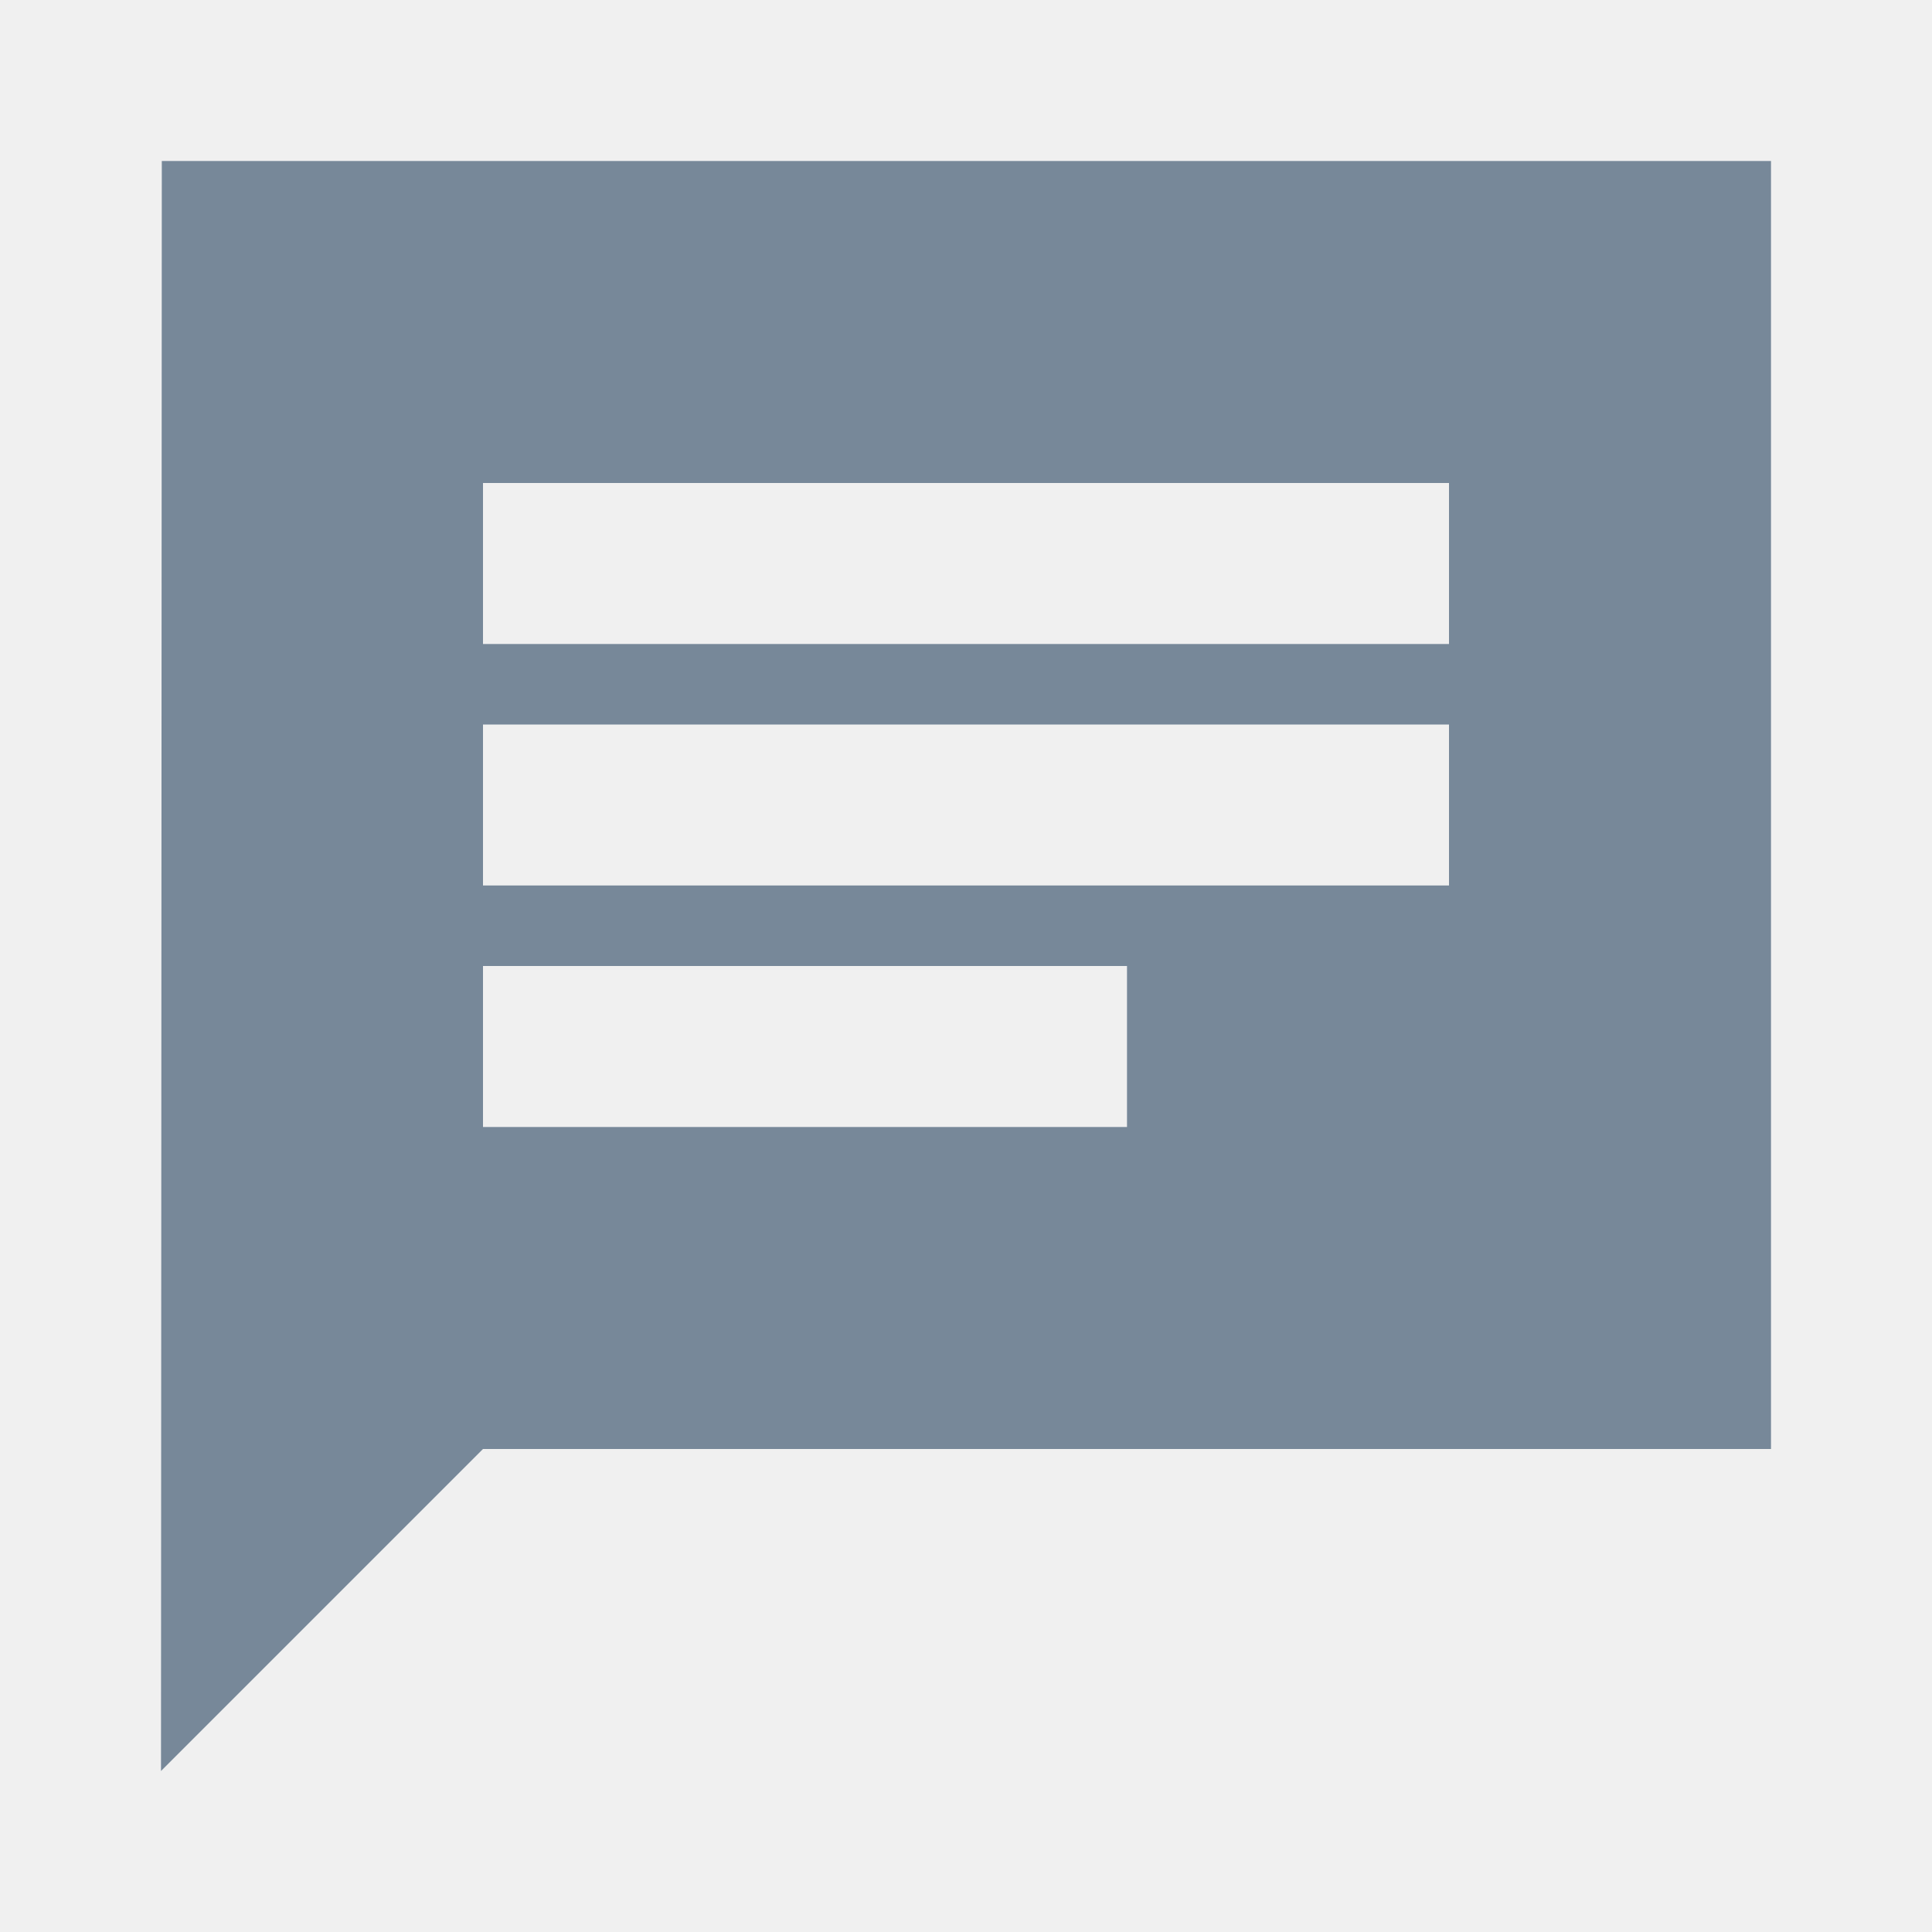
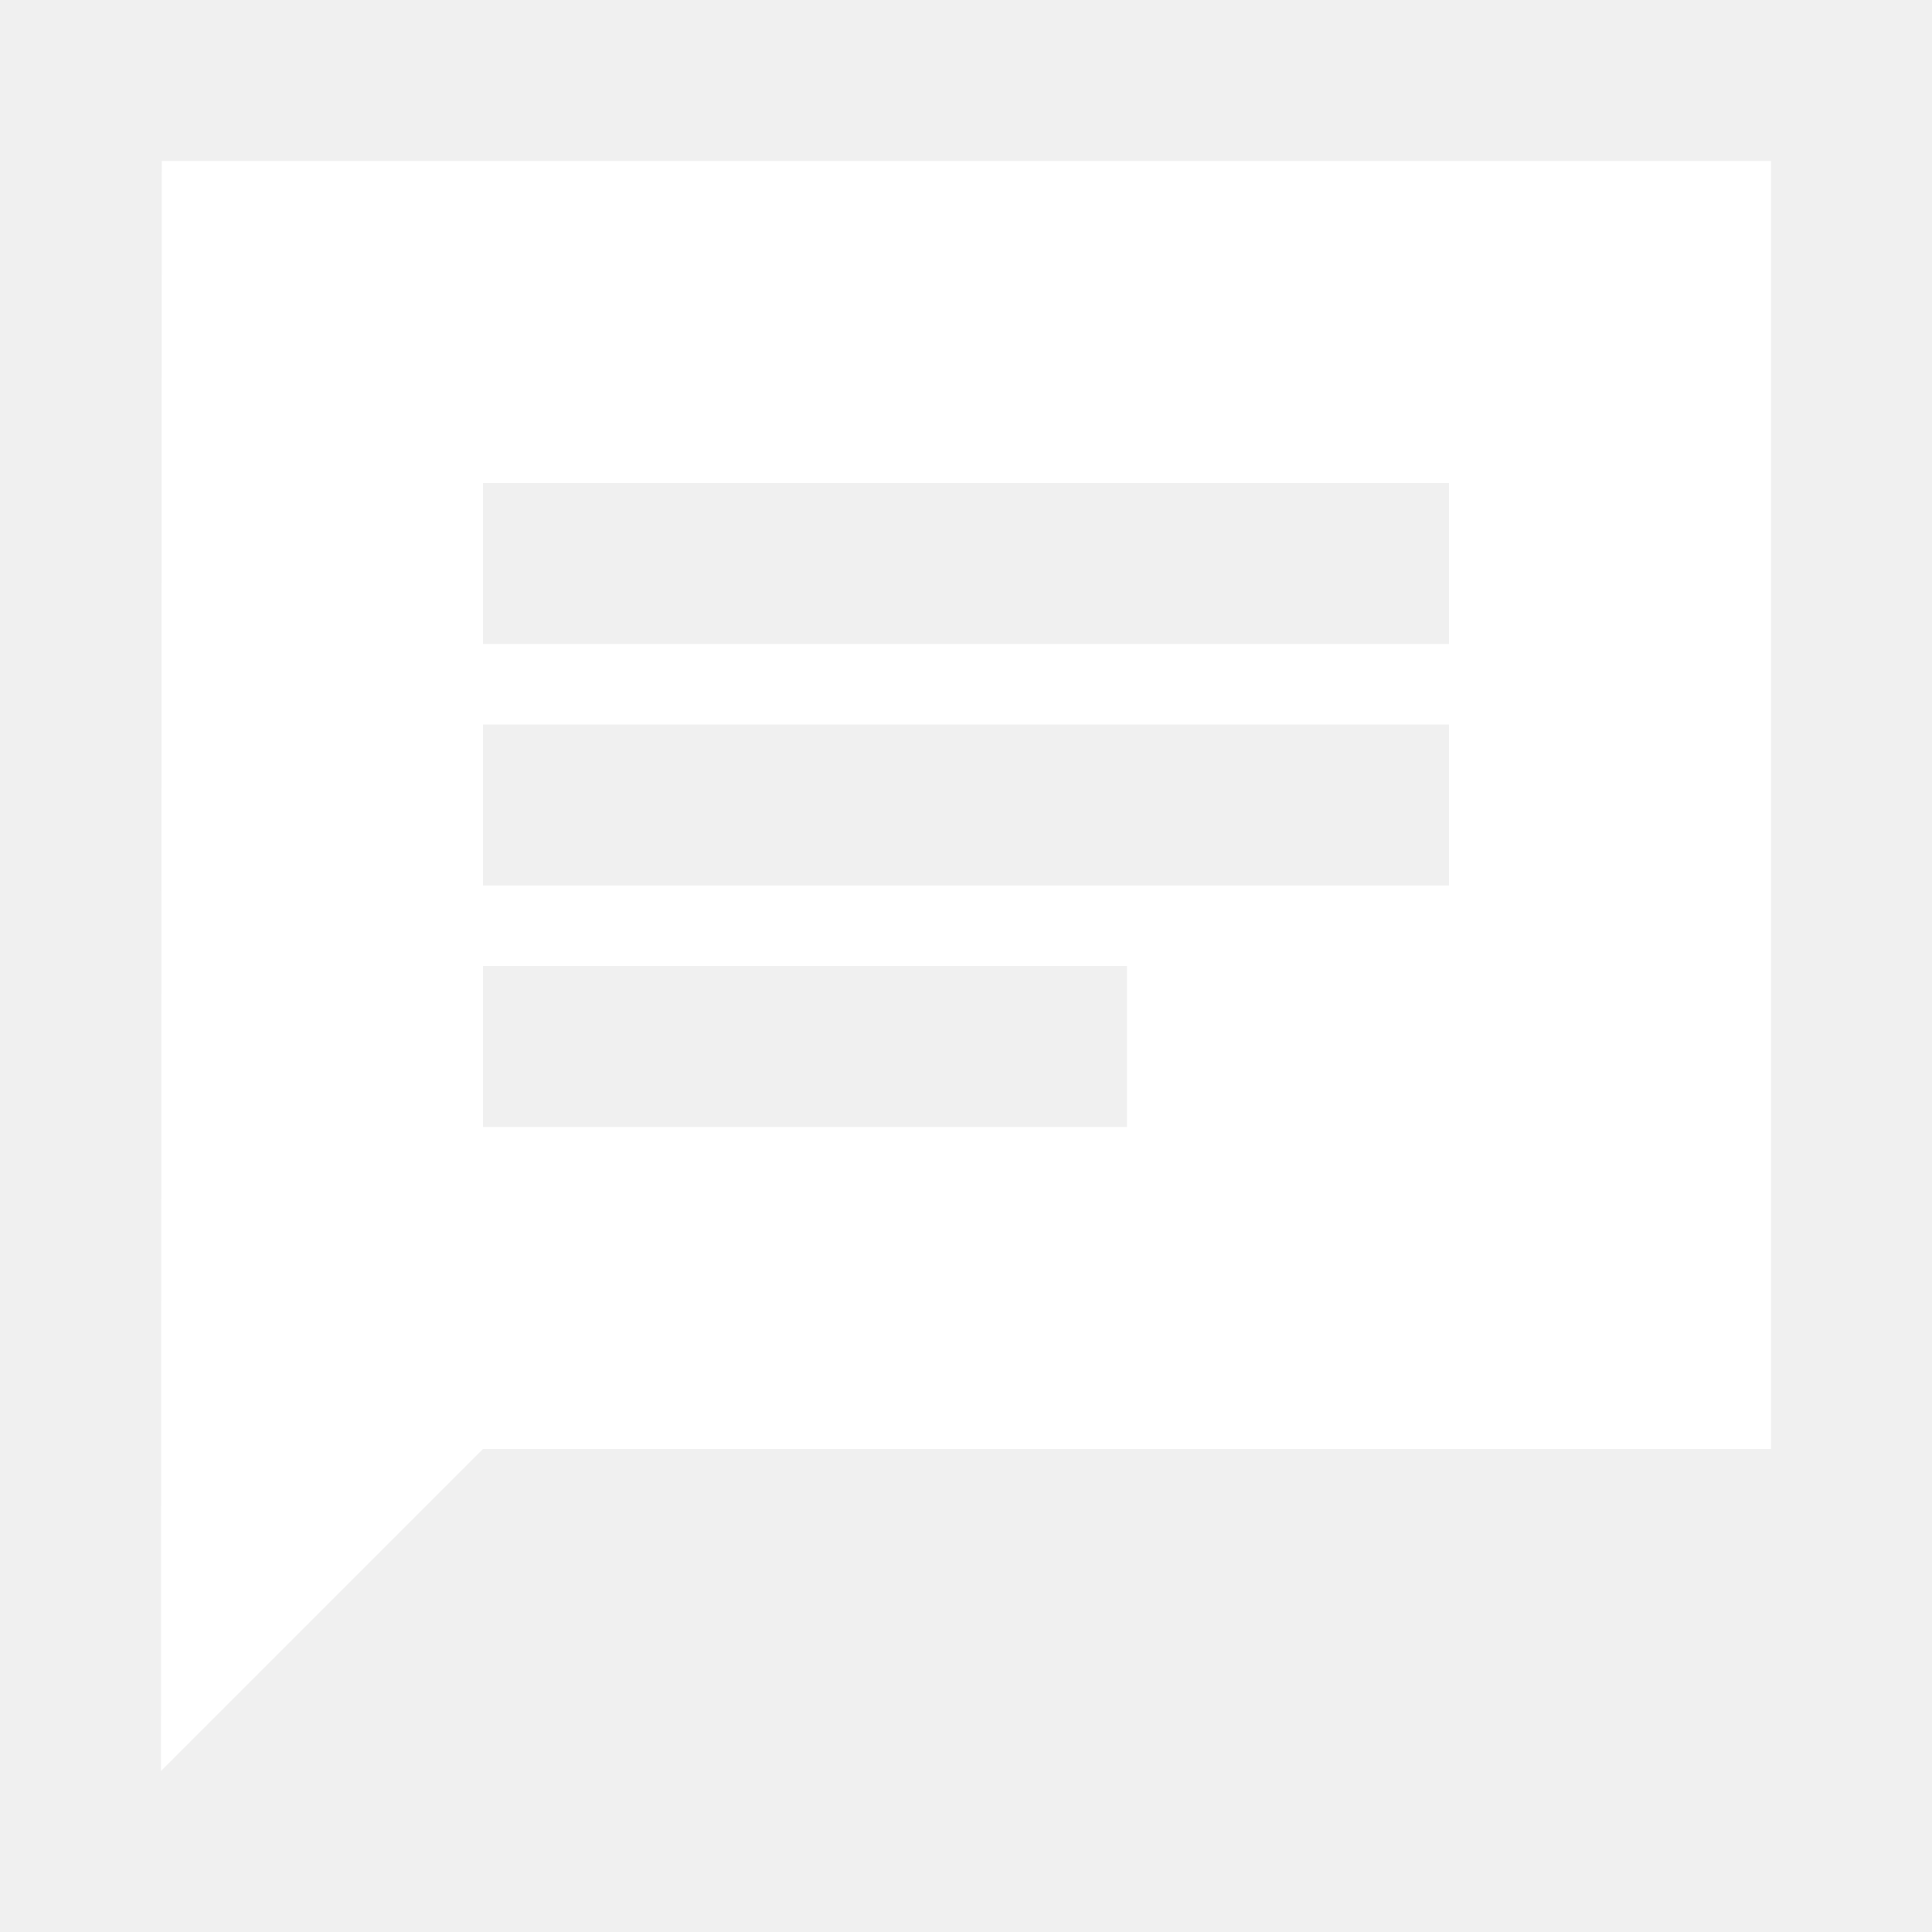
- <svg xmlns="http://www.w3.org/2000/svg" height="24px" viewBox="0 0 24 24" width="24px" fill="lightslategrey">
+ <svg xmlns="http://www.w3.org/2000/svg" height="24px" viewBox="0 0 24 24" width="24px" fill="#ffffff">
  <path d="M0 0h24v24H0V0z" fill="none" />
  <path d="M22 2H2.01L2 22l4-4h16V2zM6 9h12v2H6V9zm8 5H6v-2h8v2zm4-6H6V6h12v2z" />
</svg>
